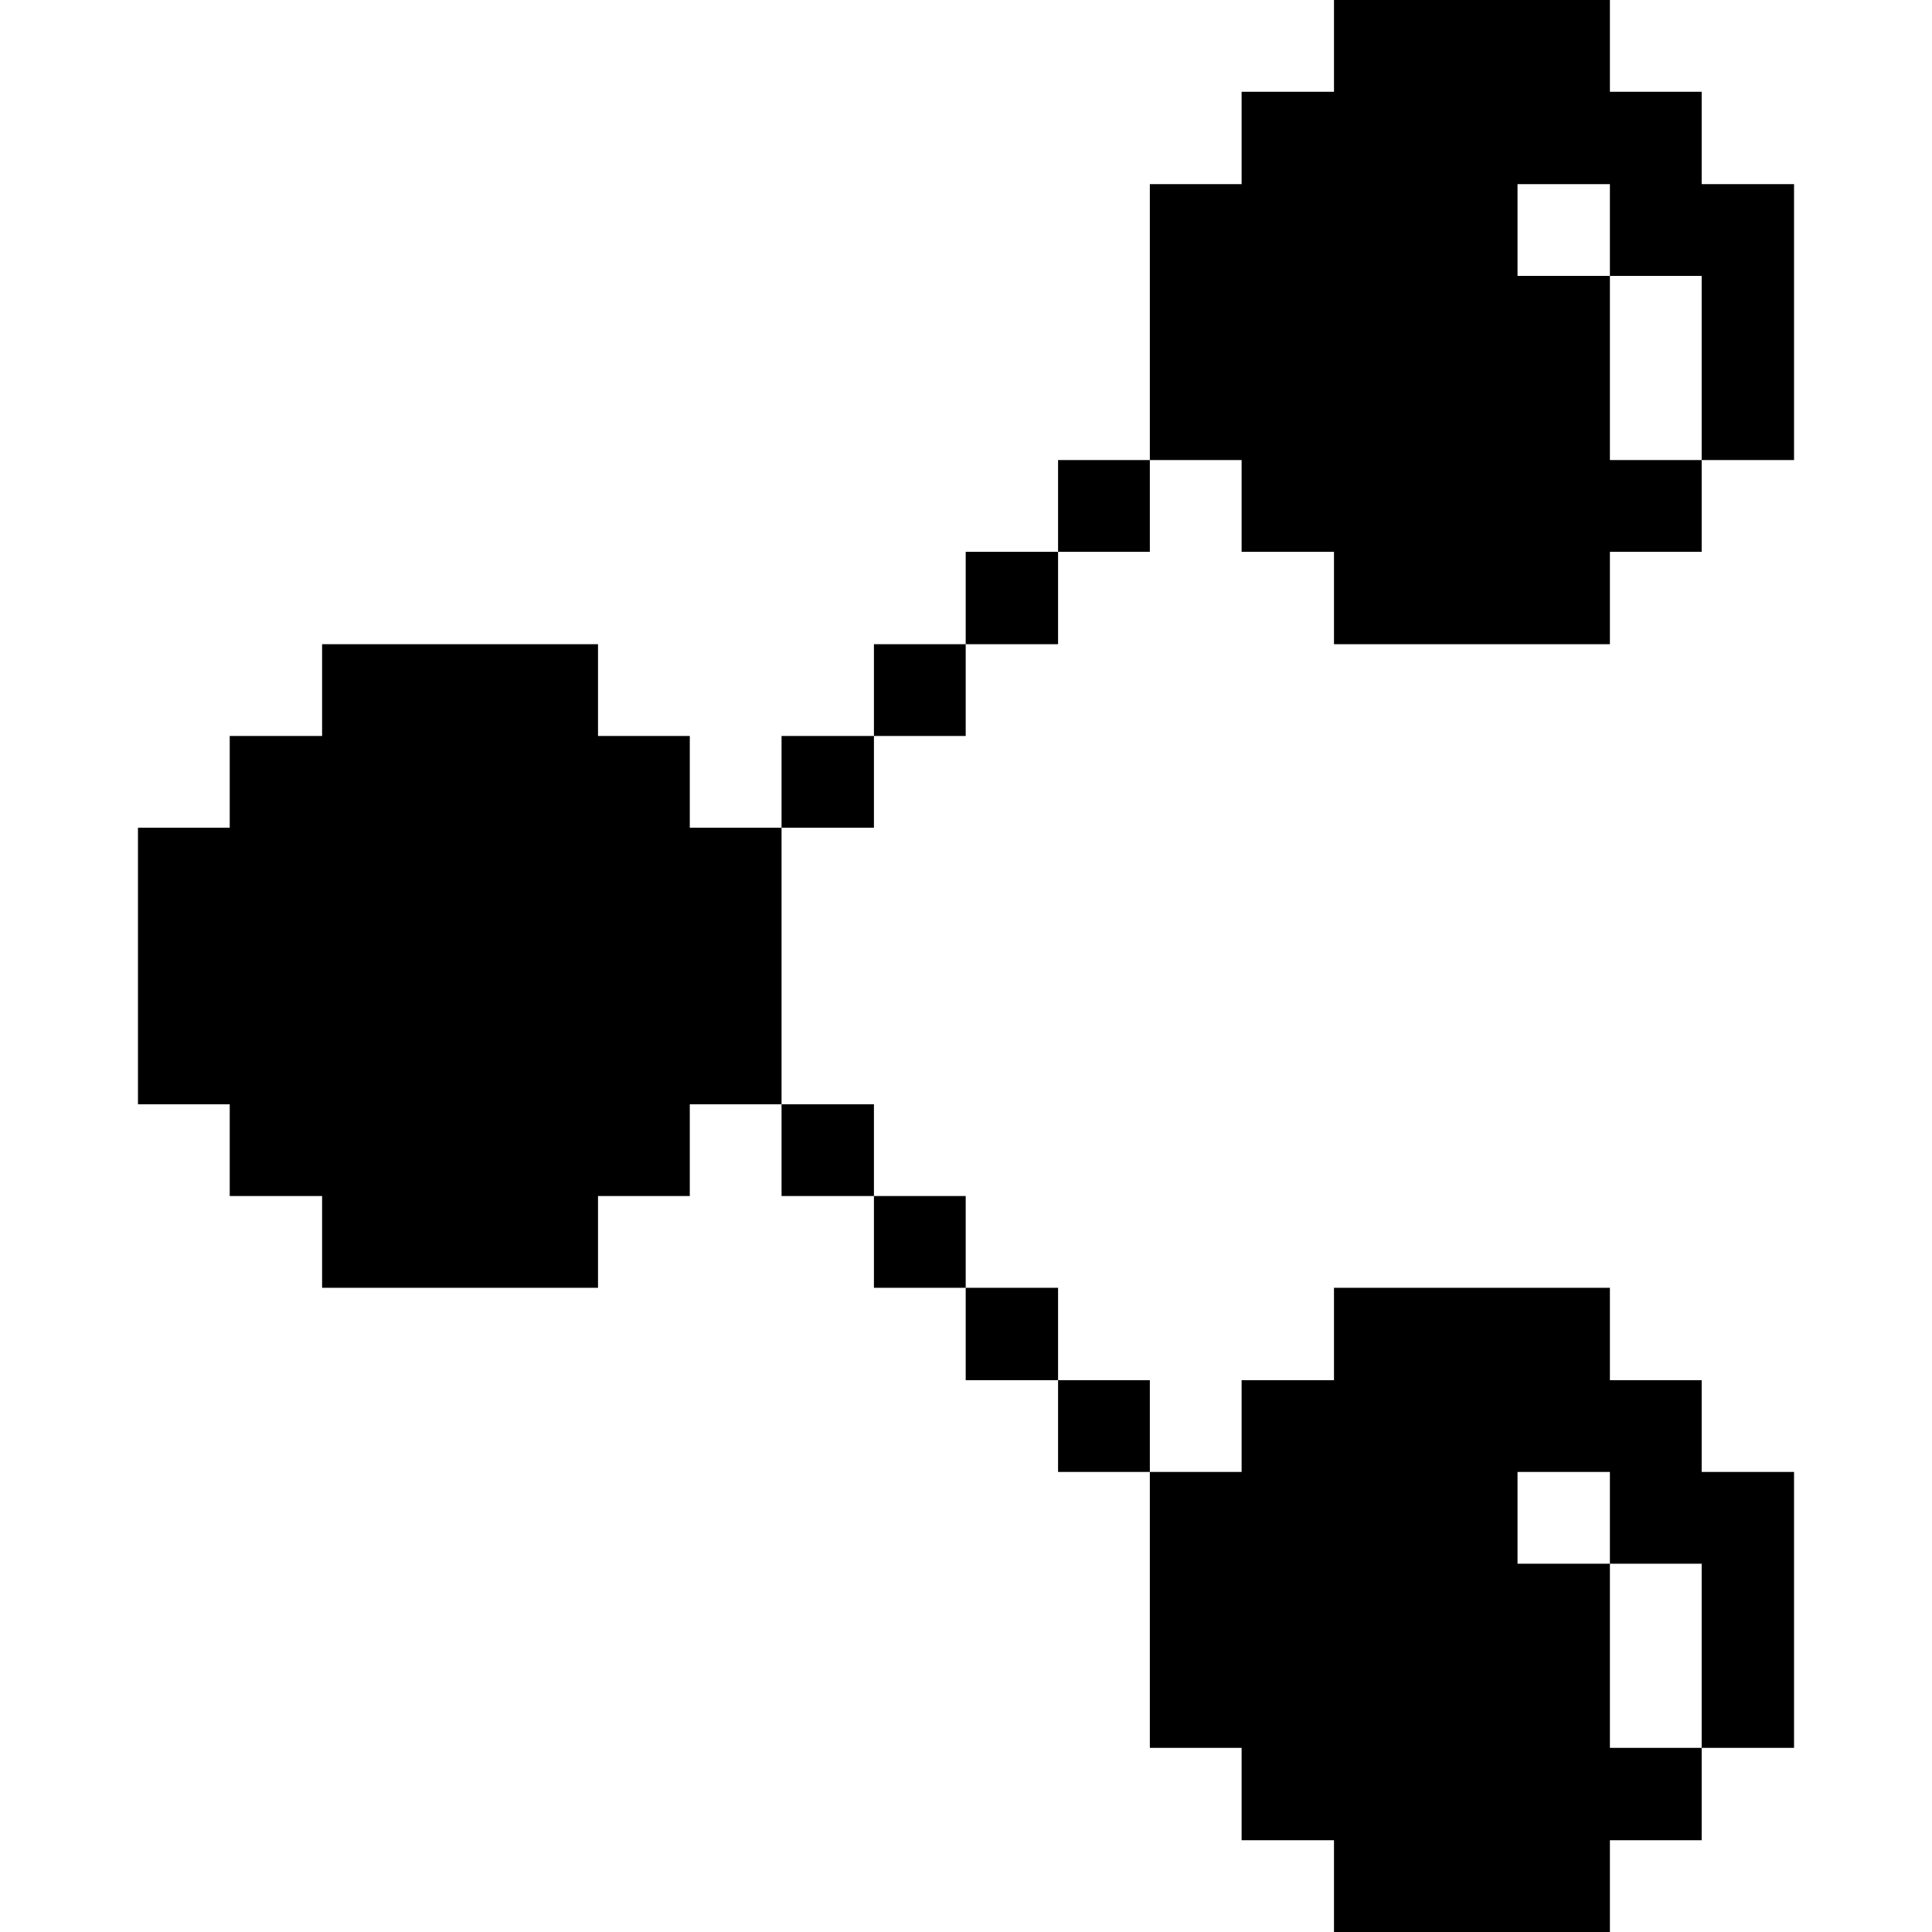
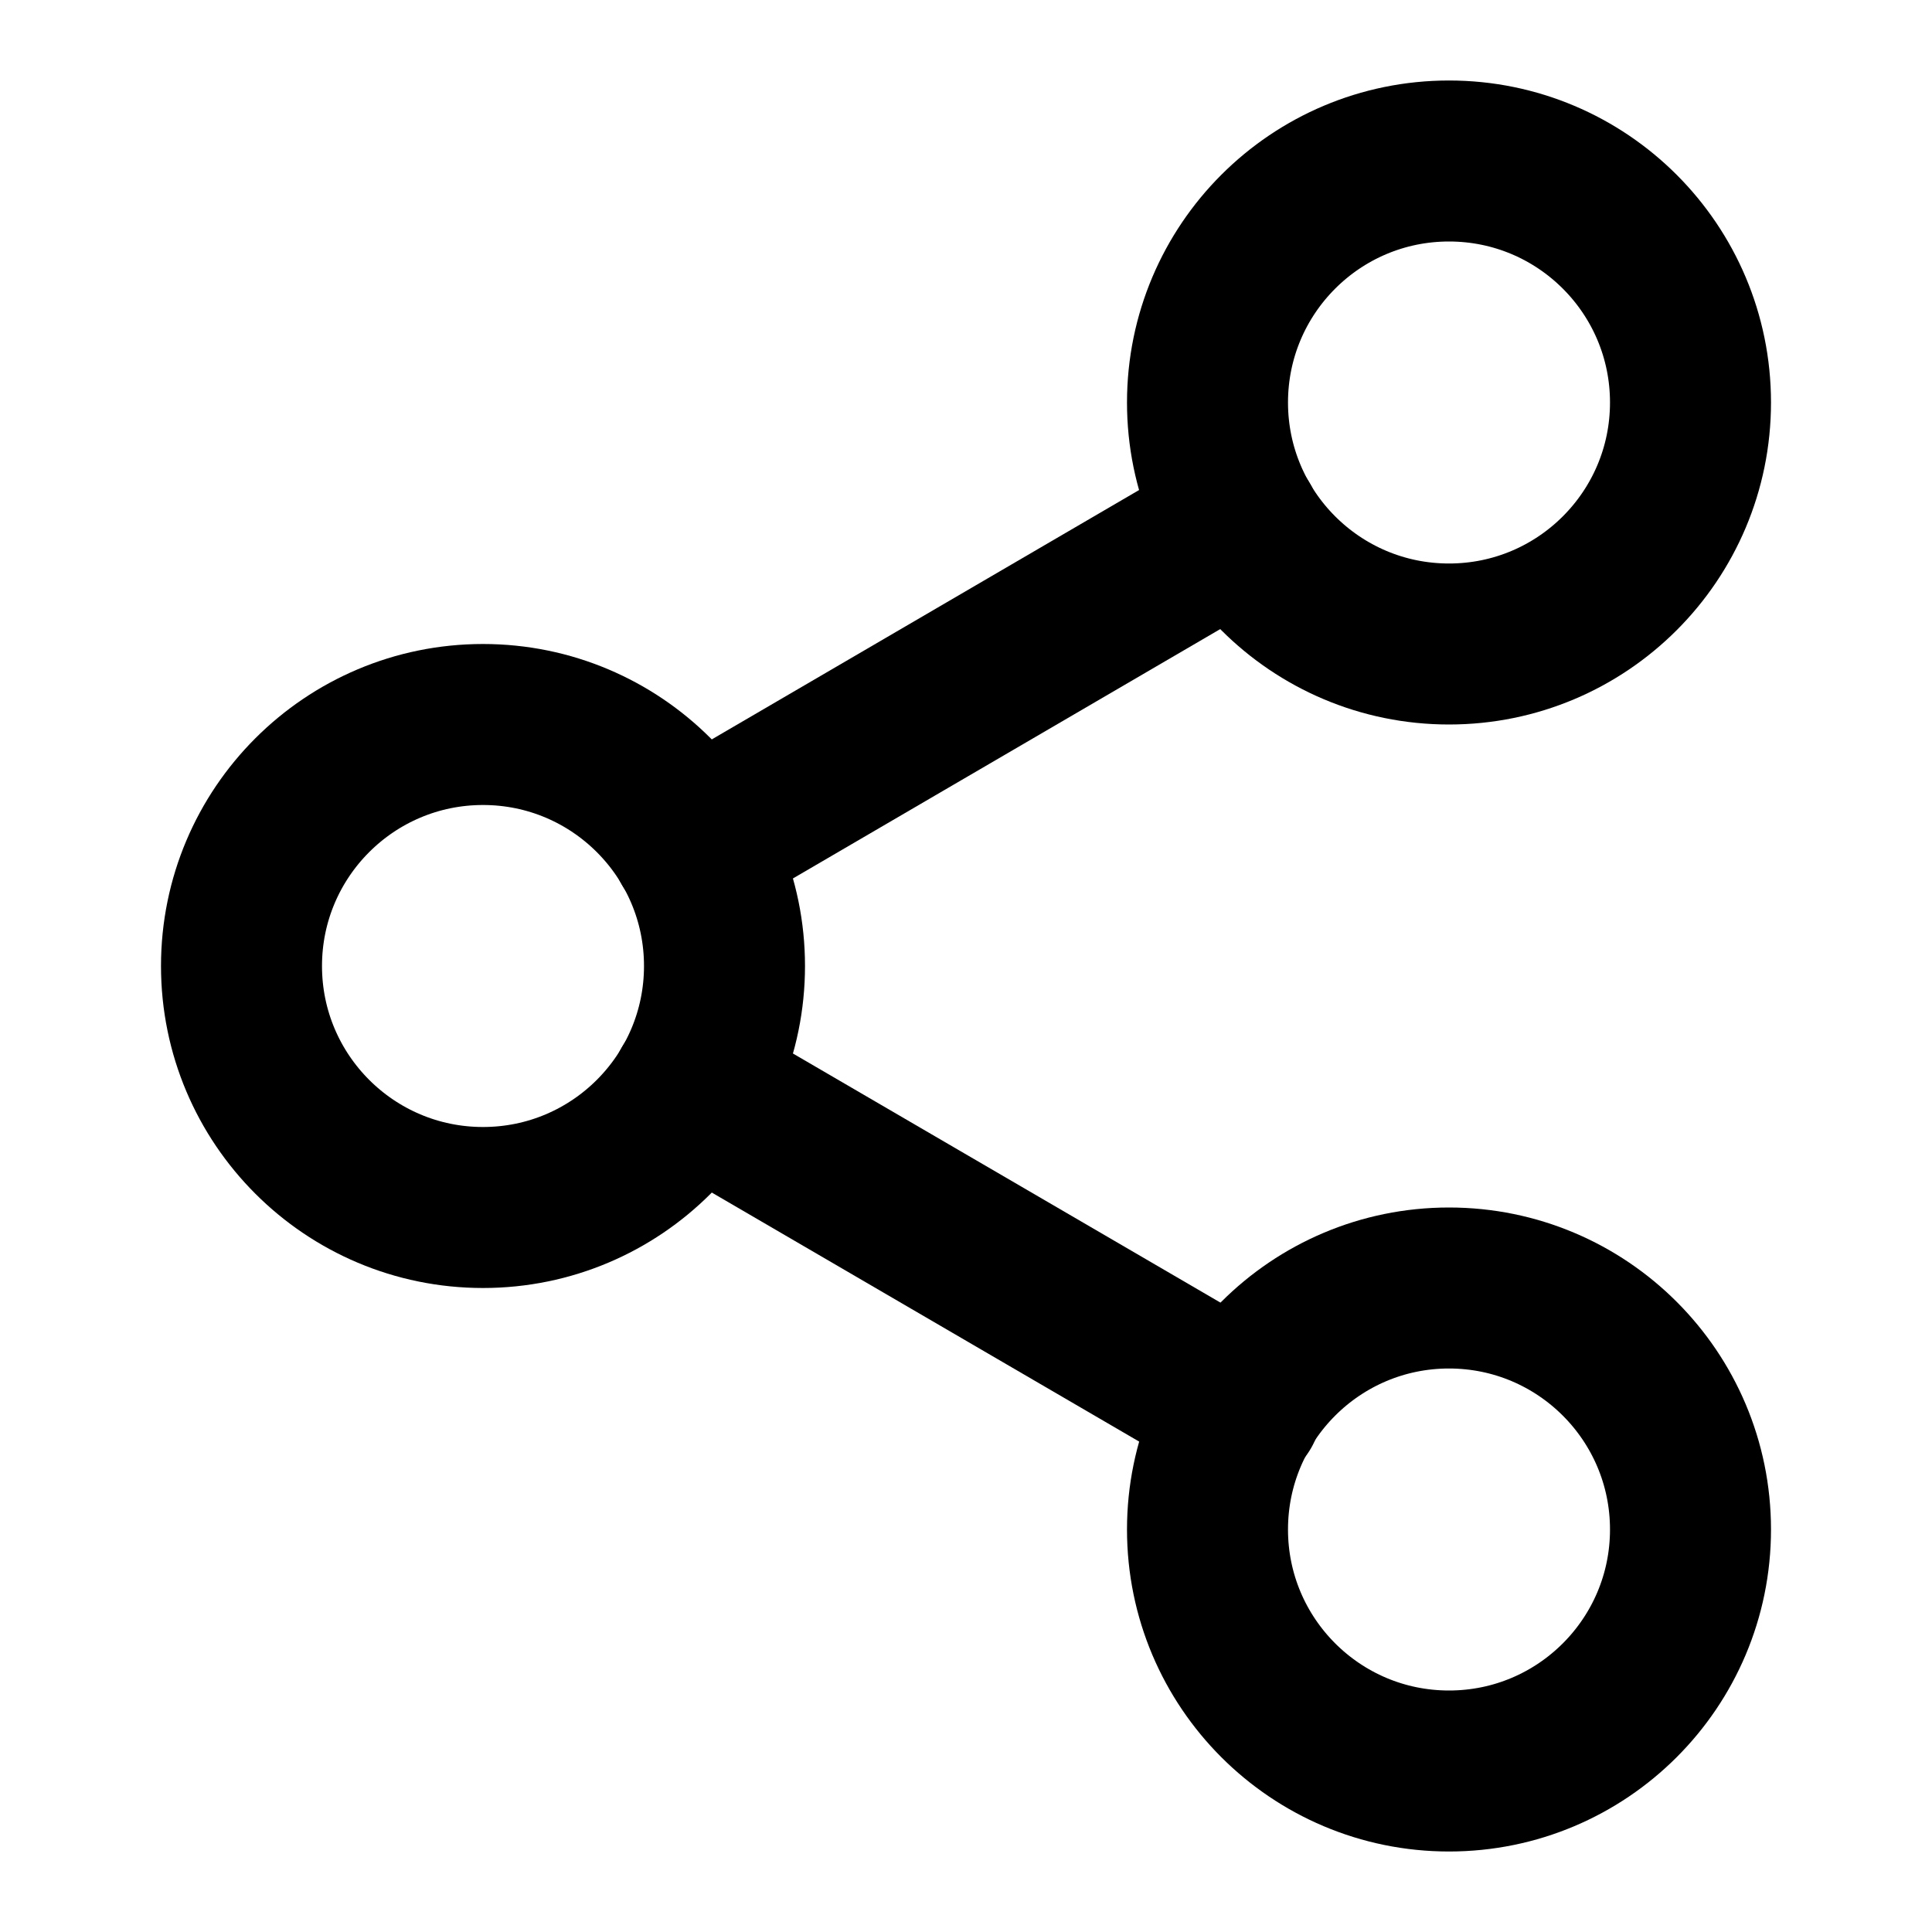
- <svg xmlns="http://www.w3.org/2000/svg" viewBox="0 0 32 32" id="Interface-Essential-Share-1--Streamline-Pixel">
-   <g>
-     <path d="m20.565 9.14 1.53 0 0 1.53 4.57 0 0 -1.53 1.52 0 0 -1.52 -1.52 0 0 -3.05 -1.53 0 0 -1.52 1.53 0 0 1.52 1.52 0 0 3.05 1.53 0 0 -4.57 -1.53 0 0 -1.53 -1.52 0 0 -1.52 -4.57 0 0 1.52 -1.53 0 0 1.53 -1.52 0 0 4.57 1.52 0 0 1.52z" fill="#000000" stroke-width="1" />
-     <path d="m19.045 28.95 1.52 0 0 1.53 1.53 0 0 1.52 4.57 0 0 -1.52 1.52 0 0 -1.53 -1.52 0 0 -3.05 -1.53 0 0 -1.52 1.53 0 0 1.52 1.52 0 0 3.05 1.53 0 0 -4.57 -1.53 0 0 -1.52 -1.52 0 0 -1.53 -4.57 0 0 1.53 -1.53 0 0 1.52 -1.52 0 0 4.57z" fill="#000000" stroke-width="1" />
-     <path d="M17.525 22.86h1.52v1.52h-1.52Z" fill="#000000" stroke-width="1" />
-     <path d="M17.525 7.62h1.52v1.52h-1.52Z" fill="#000000" stroke-width="1" />
-     <path d="M15.995 21.33h1.53v1.53h-1.53Z" fill="#000000" stroke-width="1" />
-     <path d="M15.995 9.14h1.53v1.53h-1.53Z" fill="#000000" stroke-width="1" />
-     <path d="M14.475 19.81h1.52v1.52h-1.52Z" fill="#000000" stroke-width="1" />
-     <path d="M14.475 10.67h1.52v1.52h-1.52Z" fill="#000000" stroke-width="1" />
-     <path d="M12.945 18.29h1.53v1.52h-1.53Z" fill="#000000" stroke-width="1" />
-     <path d="M12.945 12.19h1.53v1.52h-1.53Z" fill="#000000" stroke-width="1" />
-     <path d="m5.335 10.67 0 1.52 -1.53 0 0 1.52 -1.52 0 0 4.58 1.52 0 0 1.52 1.53 0 0 1.52 4.57 0 0 -1.52 1.52 0 0 -1.52 1.52 0 0 -4.58 -1.52 0 0 -1.52 -1.52 0 0 -1.52 -4.57 0z" fill="#000000" stroke-width="1" />
-   </g>
+ <svg xmlns="http://www.w3.org/2000/svg" viewBox="0 0 24 24" fill="none" stroke="currentColor" stroke-width="2" stroke-linecap="round" stroke-linejoin="round">
+   <circle cx="18" cy="5" r="3" />
+   <circle cx="6" cy="12" r="3" />
+   <circle cx="18" cy="19" r="3" />
+   <line x1="8.59" x2="15.42" y1="13.51" y2="17.49" />
+   <line x1="15.41" x2="8.59" y1="6.51" y2="10.49" />
</svg>
